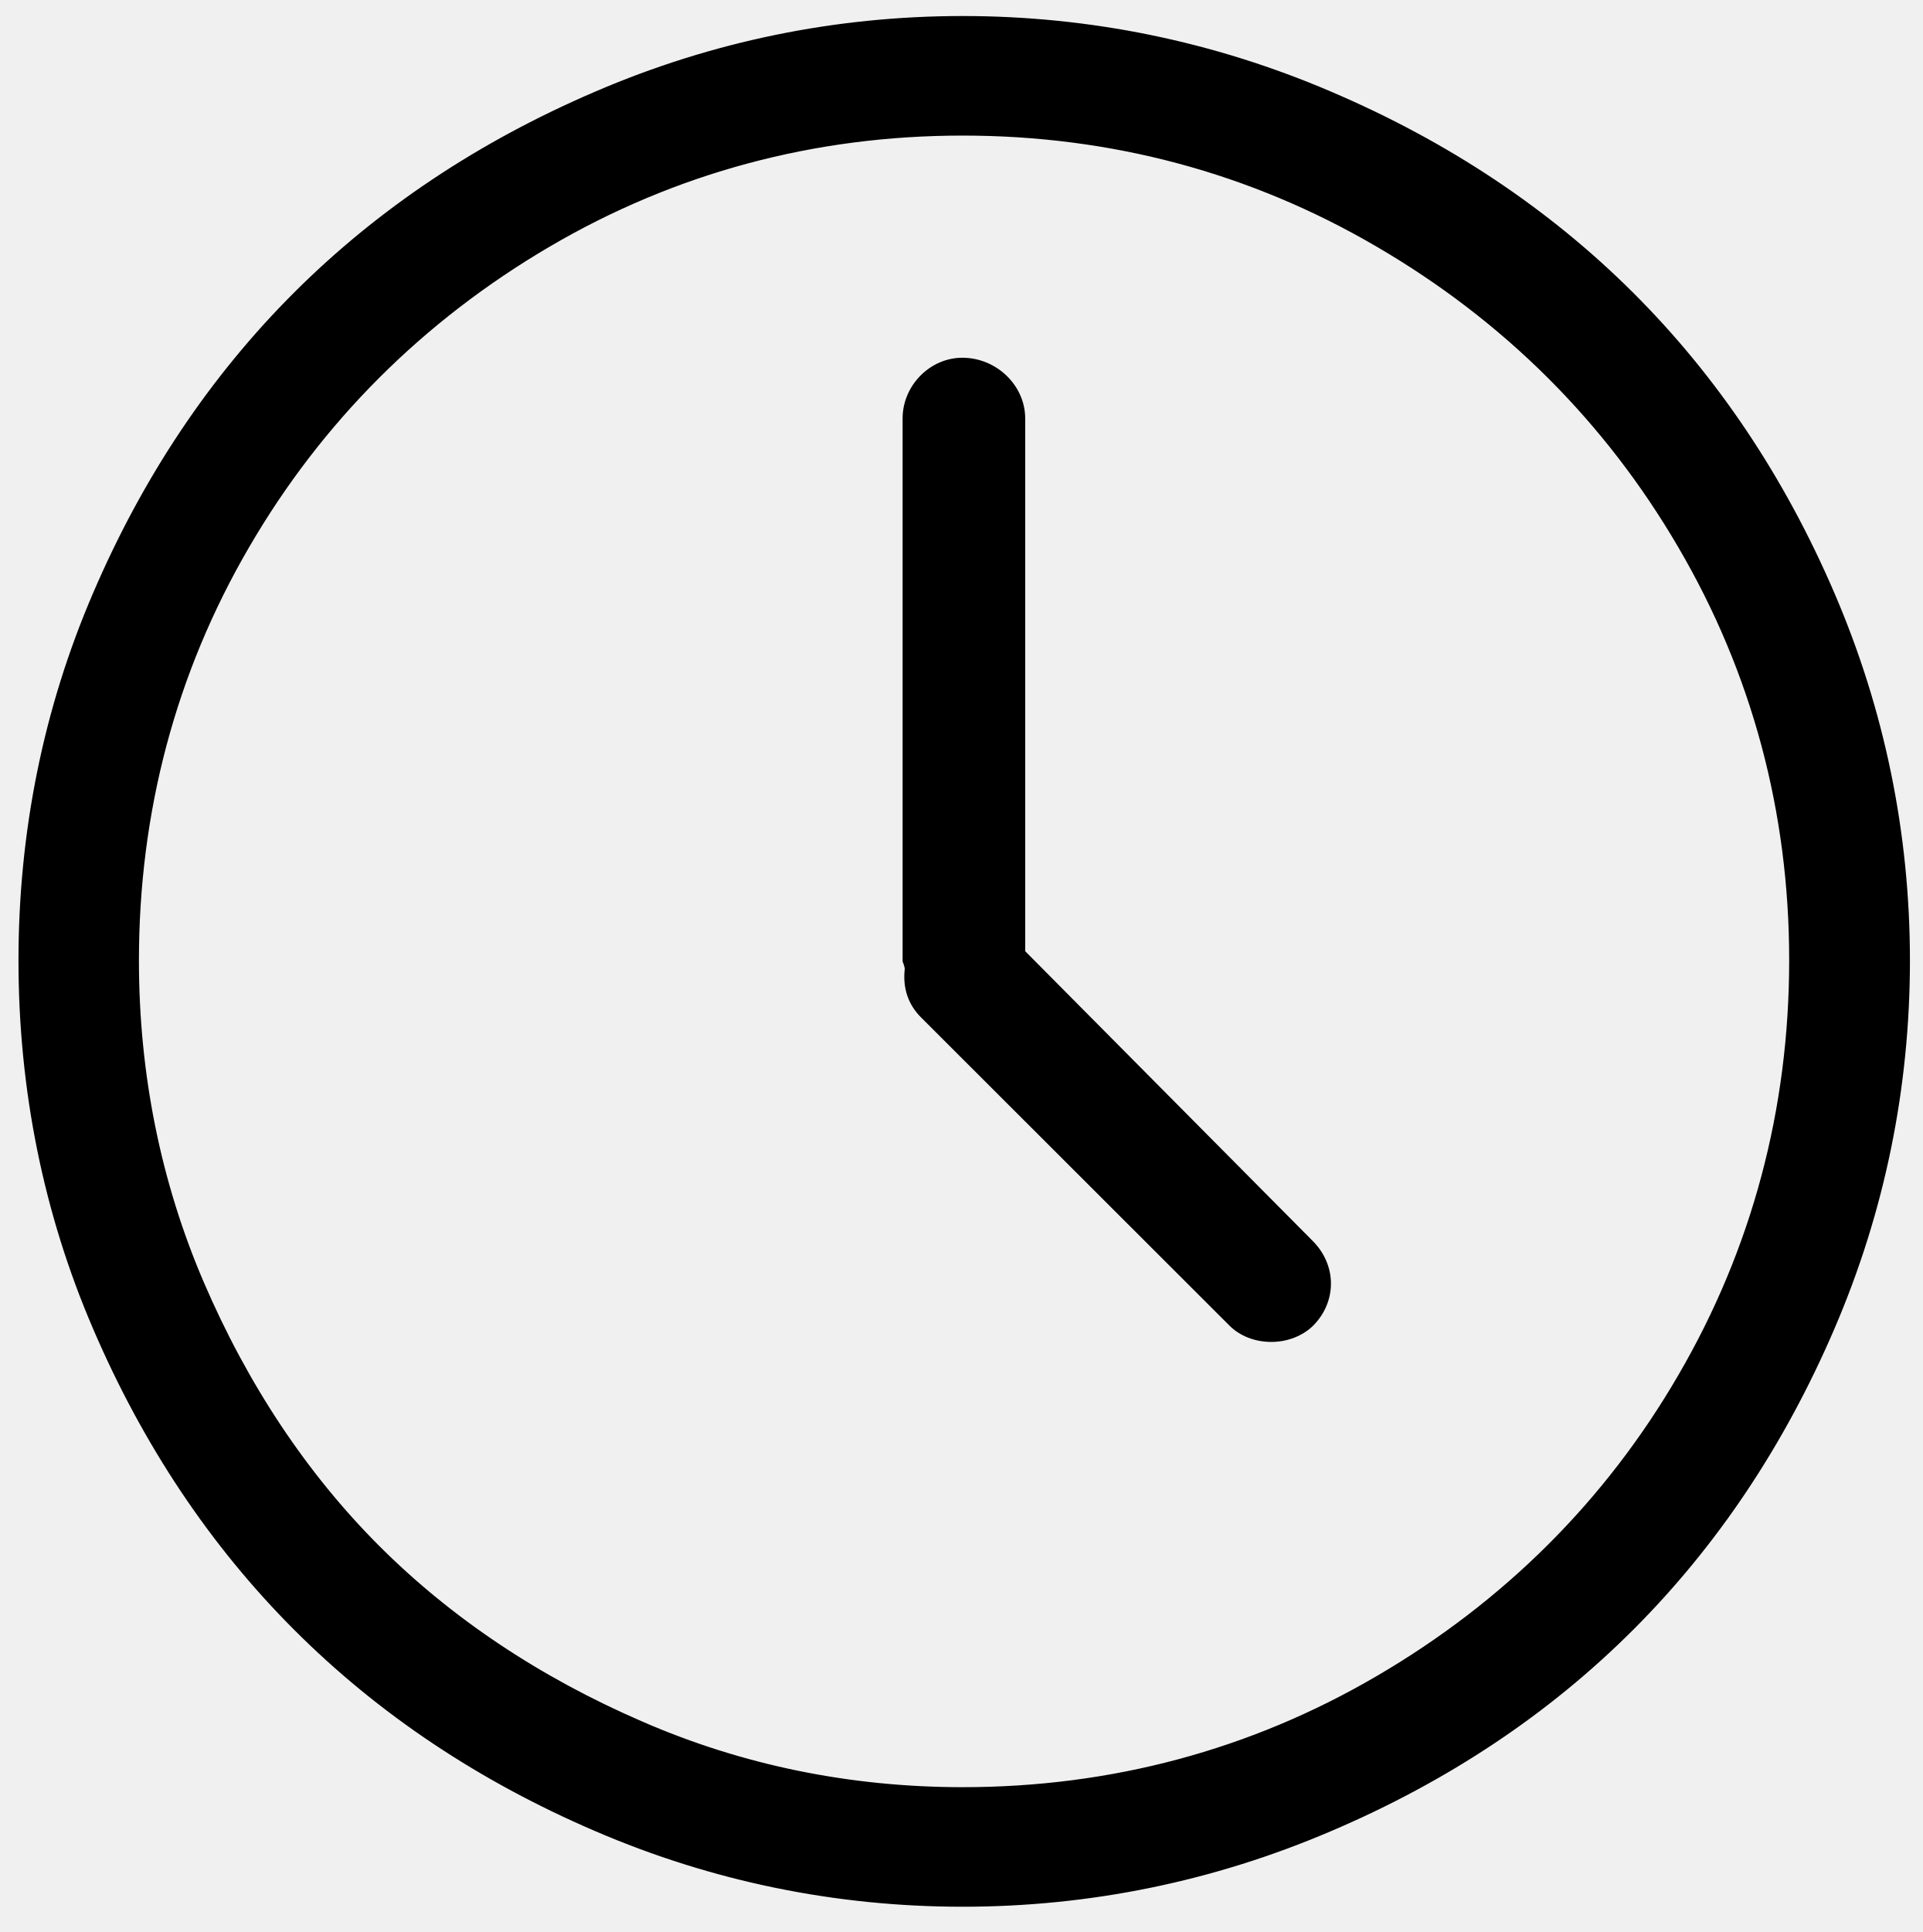
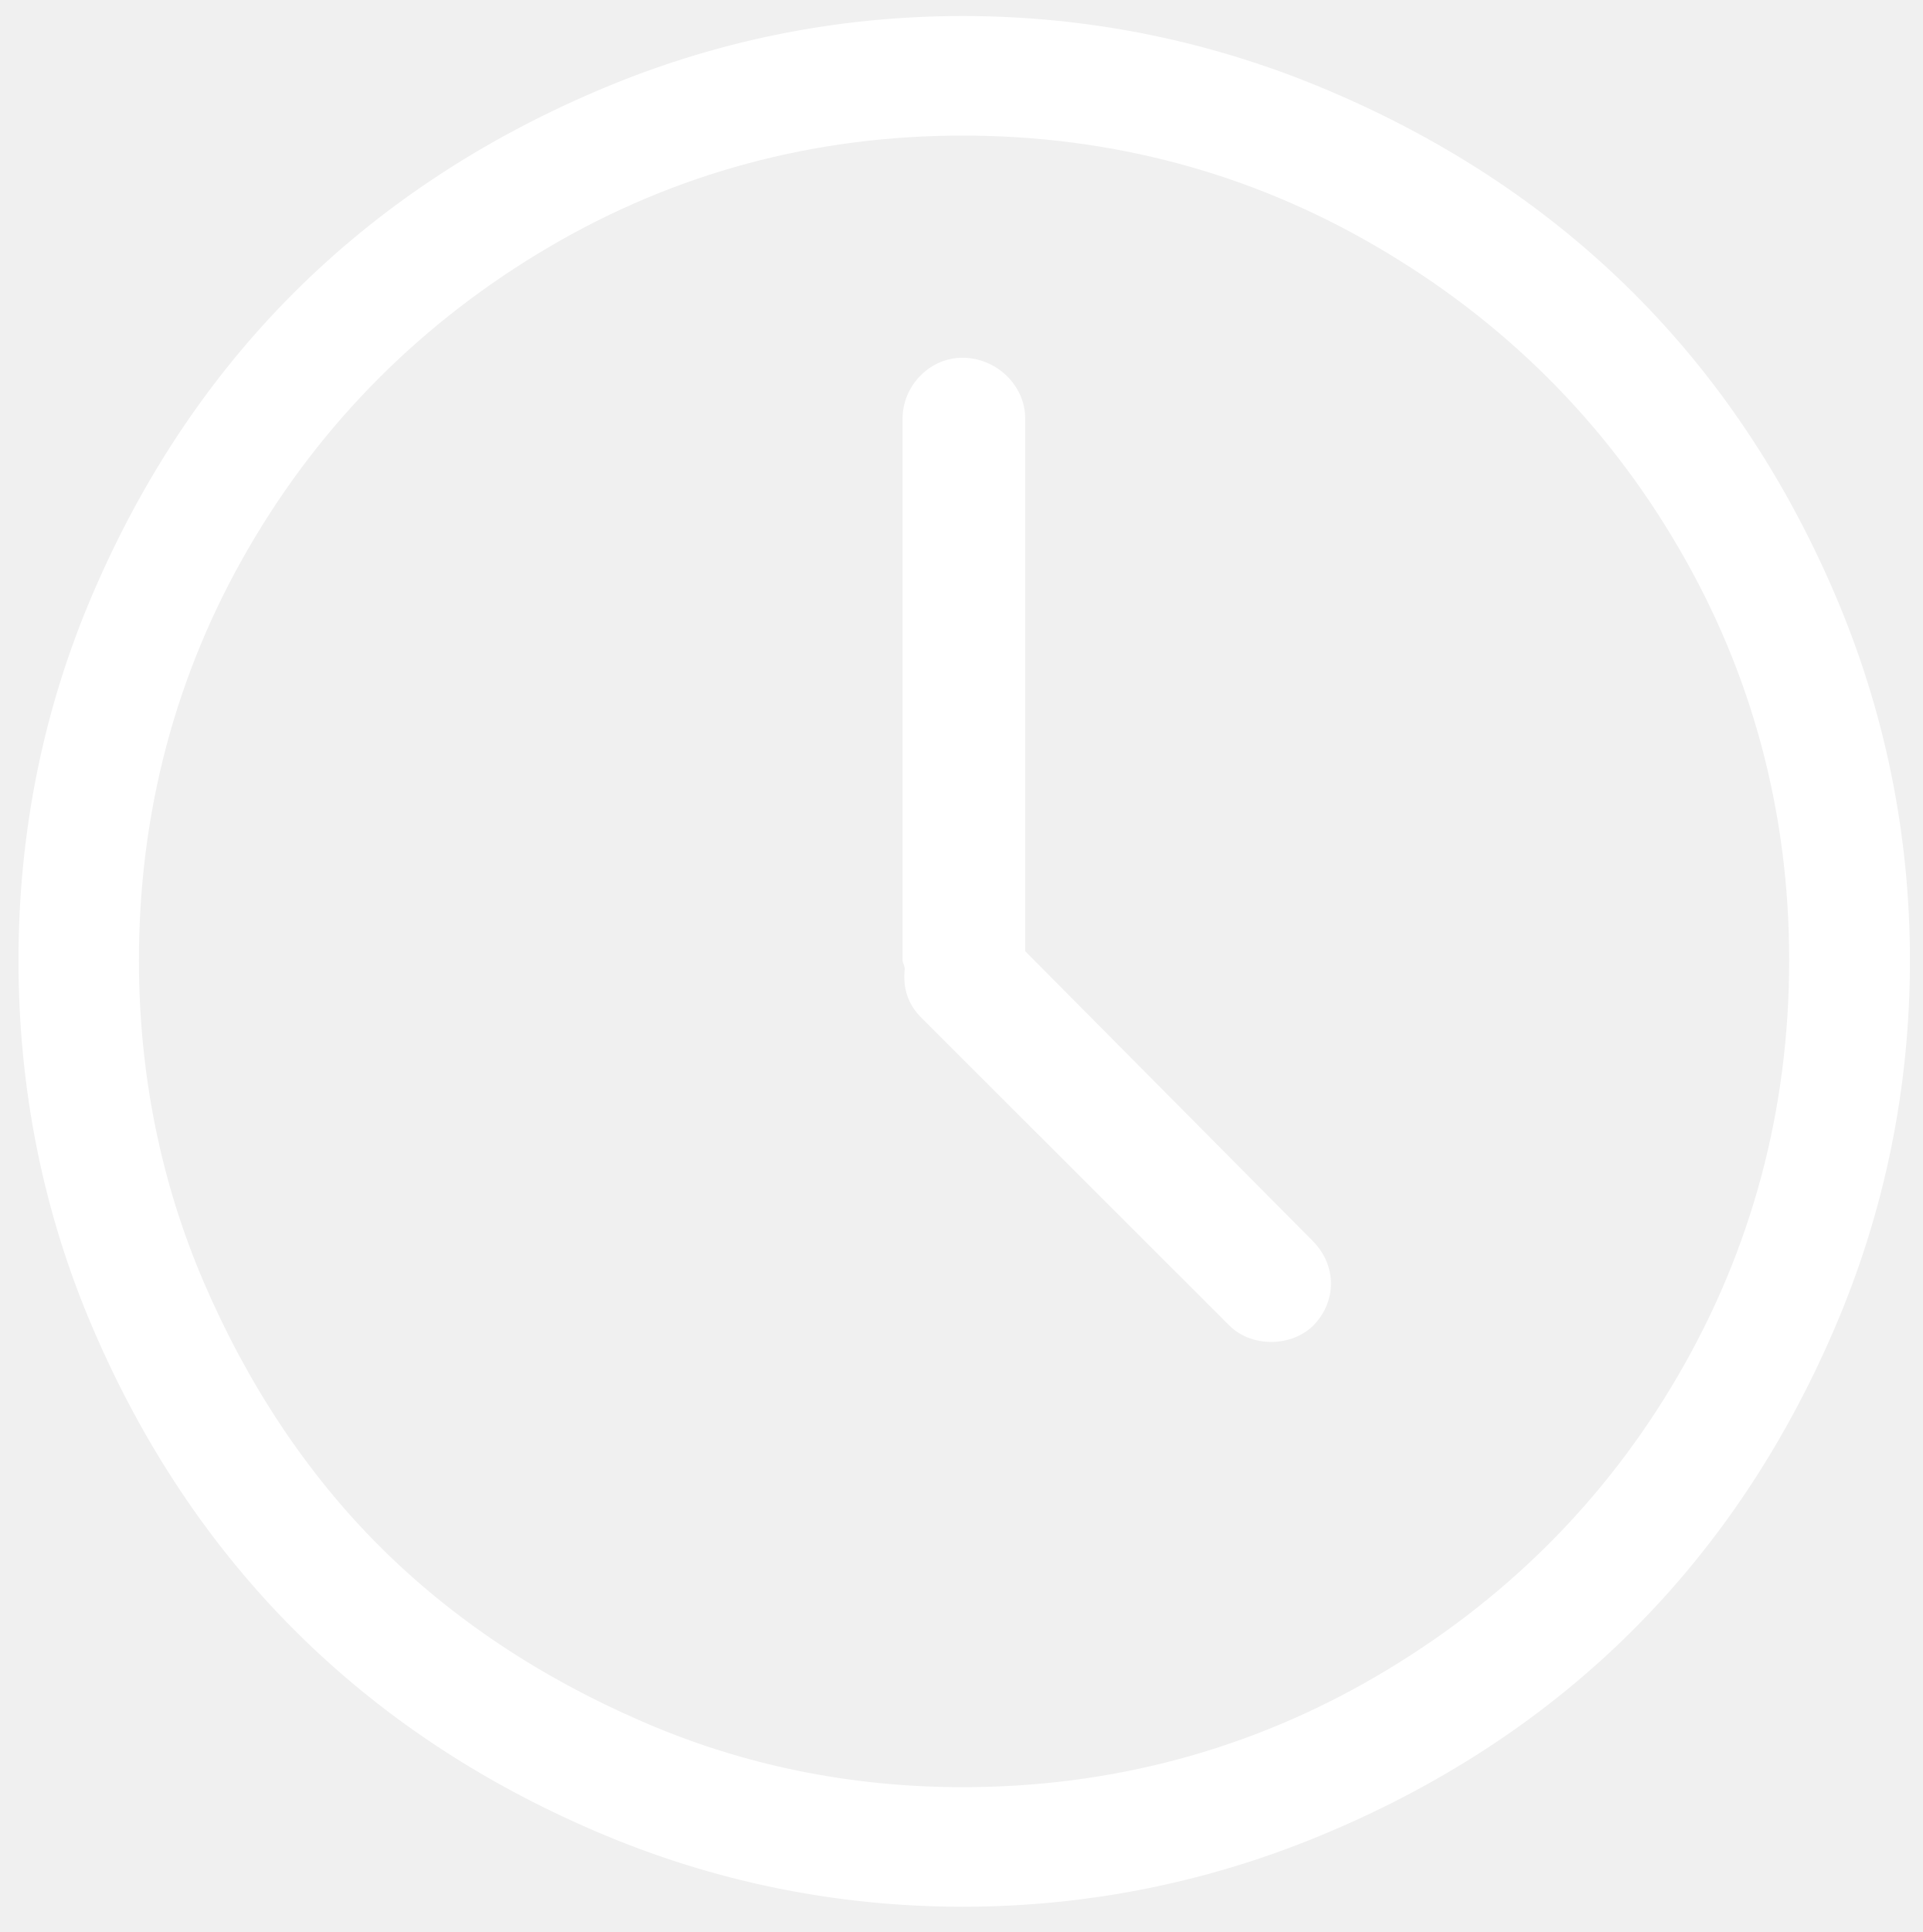
- <svg xmlns="http://www.w3.org/2000/svg" version="1.1" id="Capa_1" x="0px" y="0px" width="624px" height="627px" viewBox="0 0 624 627" style="enable-background:new 0 0 624 627;" xml:space="preserve">
+ <svg xmlns="http://www.w3.org/2000/svg" version="1.1" id="Capa_1" x="0px" y="0px" width="624px" height="627px" viewBox="0 0 624 627" style="fill:#ffffff; enable-background:new 0 0 624 627;" xml:space="preserve">
  <g>
    <g>
      <g>
        <path d="M594.6,192.9c-32.3-75.2-87.1-129.9-162.9-162.3C393.7,14.4,354,6.2,312.5,6.2c-41.5,0-80.9,8.2-118.8,24.4     C118.5,62.9,63.4,117.5,31.1,192.9C14.9,230.6,7,270.2,7,311.7c0,41.5,7.9,81.4,24.1,119.1c32.3,75.3,87.4,130.3,162.6,162.6     c37.9,16.2,77.3,24.4,118.8,24.4s81.2-8.3,119.1-24.4c75.9-32.4,130.7-87.4,163-162.6c16.2-37.9,24.4-77.6,24.4-119.1     C619,270.2,610.8,230.8,594.6,192.9z M545.7,446.9c-24,41.2-56.9,73.9-98.4,98c-41.2,24-86.3,36.1-134.8,36.1     c-36.5,0-71.3-7-104.4-21.4c-33.1-14.4-61.7-33.3-85.7-57.2c-23.9-23.9-43-52.8-57.2-86C51,383.3,44.1,348.1,44.1,311.7     c0-48.5,11.9-93.4,35.8-134.5c24-41.2,56.9-73.9,98-98C219.1,55,264,43,312.5,43c48.5,0,93.6,12.1,134.8,36.1     c41.4,24.2,74.3,56.9,98.4,98c24.1,41.2,36.1,86,36.1,134.5C581.9,360.2,569.9,405.4,545.7,446.9z" />
        <path d="M312.5,618.8c-41.2,0-81.3-8.2-119.2-24.5c-75.8-32.5-130.6-87.4-163.1-163.1C14.1,393.8,6,353.6,6,311.7     c0-41.7,8.1-81.8,24.2-119.2C62.6,117,117.4,62.2,193.3,29.7c37.9-16.3,78-24.5,119.2-24.5c41.2,0,81.4,8.2,119.5,24.5     c76,32.4,131,87.2,163.5,162.8c16.3,37.9,24.5,78,24.5,119.2c0,41.4-8.2,81.6-24.5,119.5c-32.6,75.9-87.6,130.8-163.5,163.1     C393.9,610.6,353.7,618.8,312.5,618.8z M312.5,7.2c-40.9,0-80.7,8.2-118.4,24.3C118.7,63.8,64.2,118.3,32,193.3     c-15.9,37.1-24,77-24,118.4c0,41.6,8.1,81.6,24,118.7c32.3,75.3,86.8,129.8,162.1,162.1c37.7,16.2,77.5,24.3,118.4,24.3     c40.9,0,80.8-8.2,118.7-24.3c75.4-32.2,130.1-86.7,162.4-162.1c16.2-37.7,24.3-77.6,24.3-118.7c0-40.9-8.2-80.7-24.3-118.4v0     c-32.2-75.1-86.9-129.5-162.4-161.8C393.3,15.4,353.4,7.2,312.5,7.2z M312.5,582c-36.7,0-72-7.2-104.8-21.5     c-33.5-14.5-62.4-33.8-86-57.4c-23.7-23.7-43-52.7-57.4-86.3c-14-32.7-21.2-68.1-21.2-105.1c0-48.6,12.1-94,35.9-135     c23.9-41,57-74.1,98.4-98.4C218.6,54.2,264,42,312.5,42c48.5,0,94.1,12.2,135.3,36.3c41.4,24.2,74.7,57.3,98.7,98.4     c24.1,41.1,36.3,86.5,36.3,135c0,48.8-12.2,94.4-36.3,135.7l0,0c-23.9,41.1-57.2,74.2-98.7,98.4C406.6,569.8,361,582,312.5,582z      M312.5,44c-48.1,0-93.2,12.1-134,36c-41.1,24.1-74,56.9-97.7,97.7c-23.7,40.7-35.7,85.8-35.7,134c0,36.8,7.1,71.9,21,104.3     c14.3,33.3,33.5,62.2,57,85.7c23.4,23.4,52.1,42.6,85.4,57c32.6,14.2,67.6,21.3,104,21.3c48.2,0,93.4-12.1,134.3-36     c41.3-24.1,74.3-56.9,98-97.7l0,0c23.9-41,36-86.3,36-134.7c0-48.1-12.1-93.2-36-134C521,136.8,488,104,446.8,80     C405.9,56.1,360.7,44,312.5,44z" />
      </g>
      <g>
        <path d="M331.9,309V135.7c0-10.4-9-18.7-19.4-18.7c-9.7,0-18.4,8.4-18.4,18.7v176c0,0.3,0.7,1.7,0.7,2.7c-0.7,6,1,11,5,15.1     l100.1,100c6.7,6.7,19.1,6.7,25.8,0c7.7-7.7,7.2-18.9,0-26.1L331.9,309z" />
        <path d="M412.7,435.5c-5.3,0-10.2-1.9-13.6-5.3l-100.1-100c-4.2-4.2-6-9.5-5.3-15.8c0-0.5-0.3-1.1-0.4-1.6     c-0.2-0.4-0.3-0.7-0.3-1v-176c0-10.7,8.9-19.7,19.4-19.7c11.1,0,20.4,9,20.4,19.7v172.9l93.4,94.1c7.8,7.9,7.8,19.7,0,27.5     C422.9,433.5,418,435.5,412.7,435.5z M312.5,117.9c-9.4,0-17.4,8.1-17.4,17.7v176c0,0,0.1,0.2,0.1,0.4c0.2,0.6,0.5,1.5,0.5,2.3     l0,0.1c-0.6,5.8,0.9,10.4,4.7,14.2l100.1,100c3,3,7.4,4.7,12.2,4.7c4.7,0,9.2-1.7,12.2-4.7c7-7,7-17.6,0-24.7l-94-94.7V135.7     C330.9,126,322.5,117.9,312.5,117.9z" />
      </g>
    </g>
  </g>
</svg>
